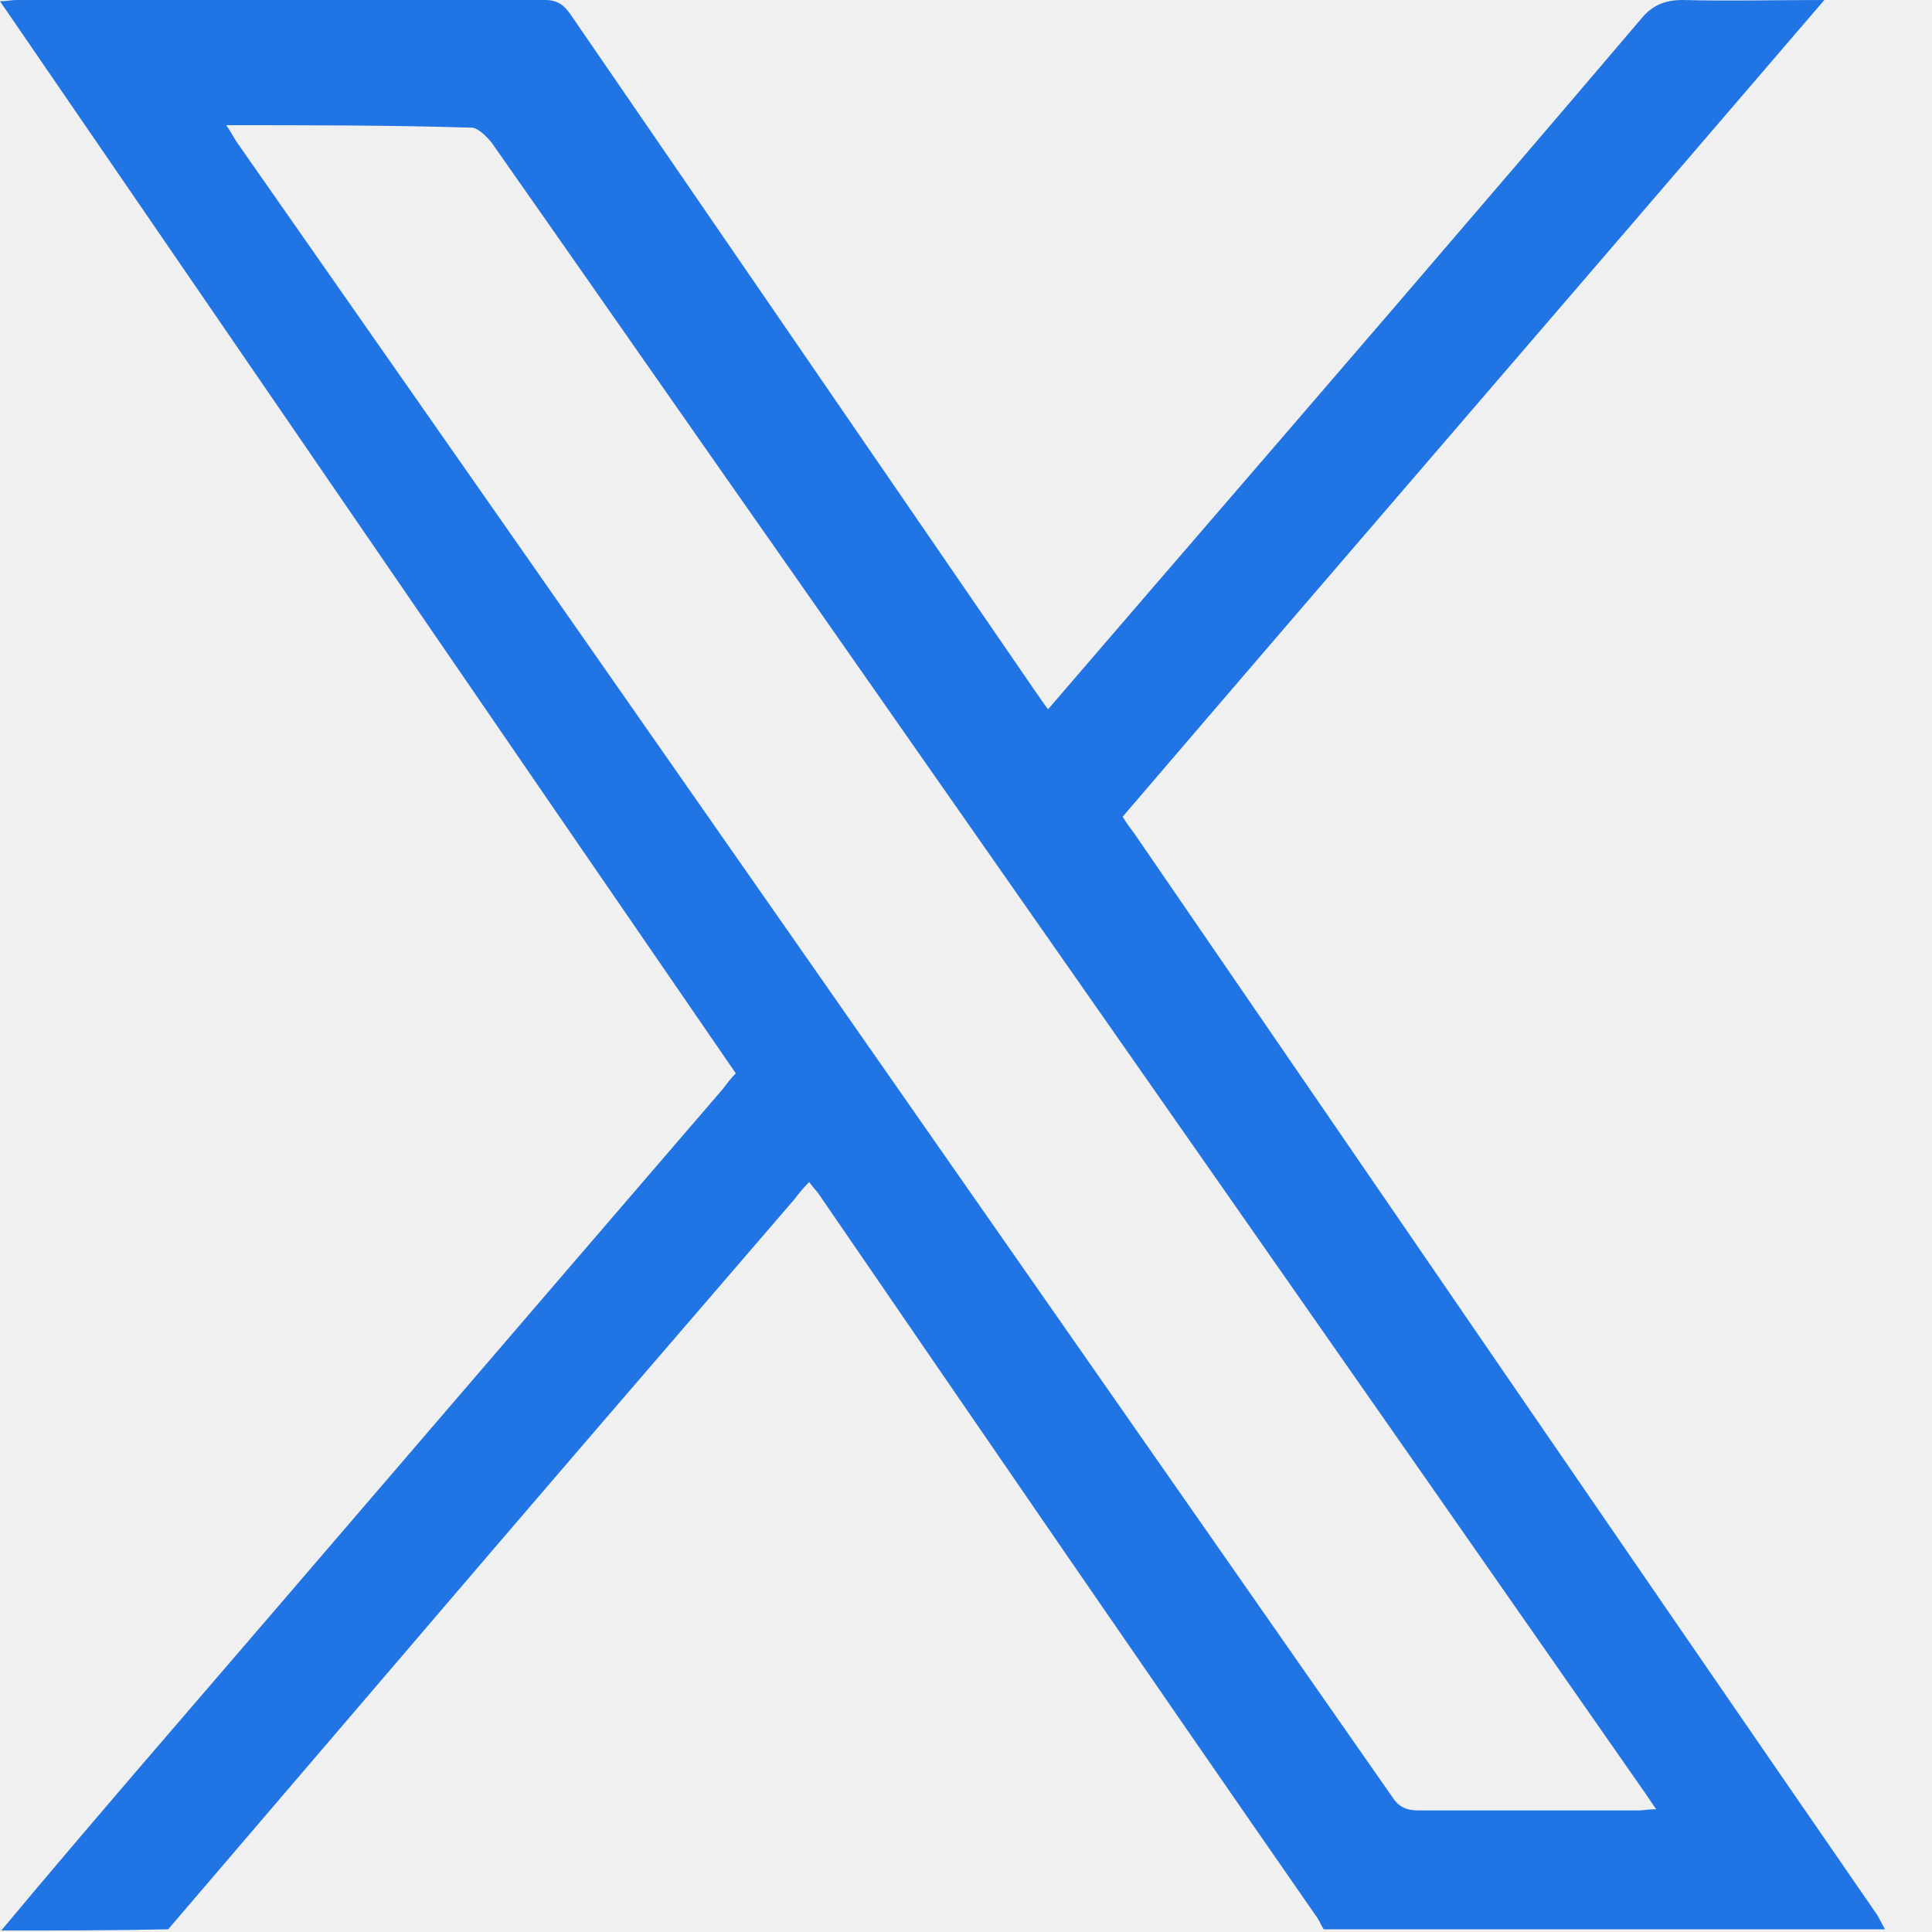
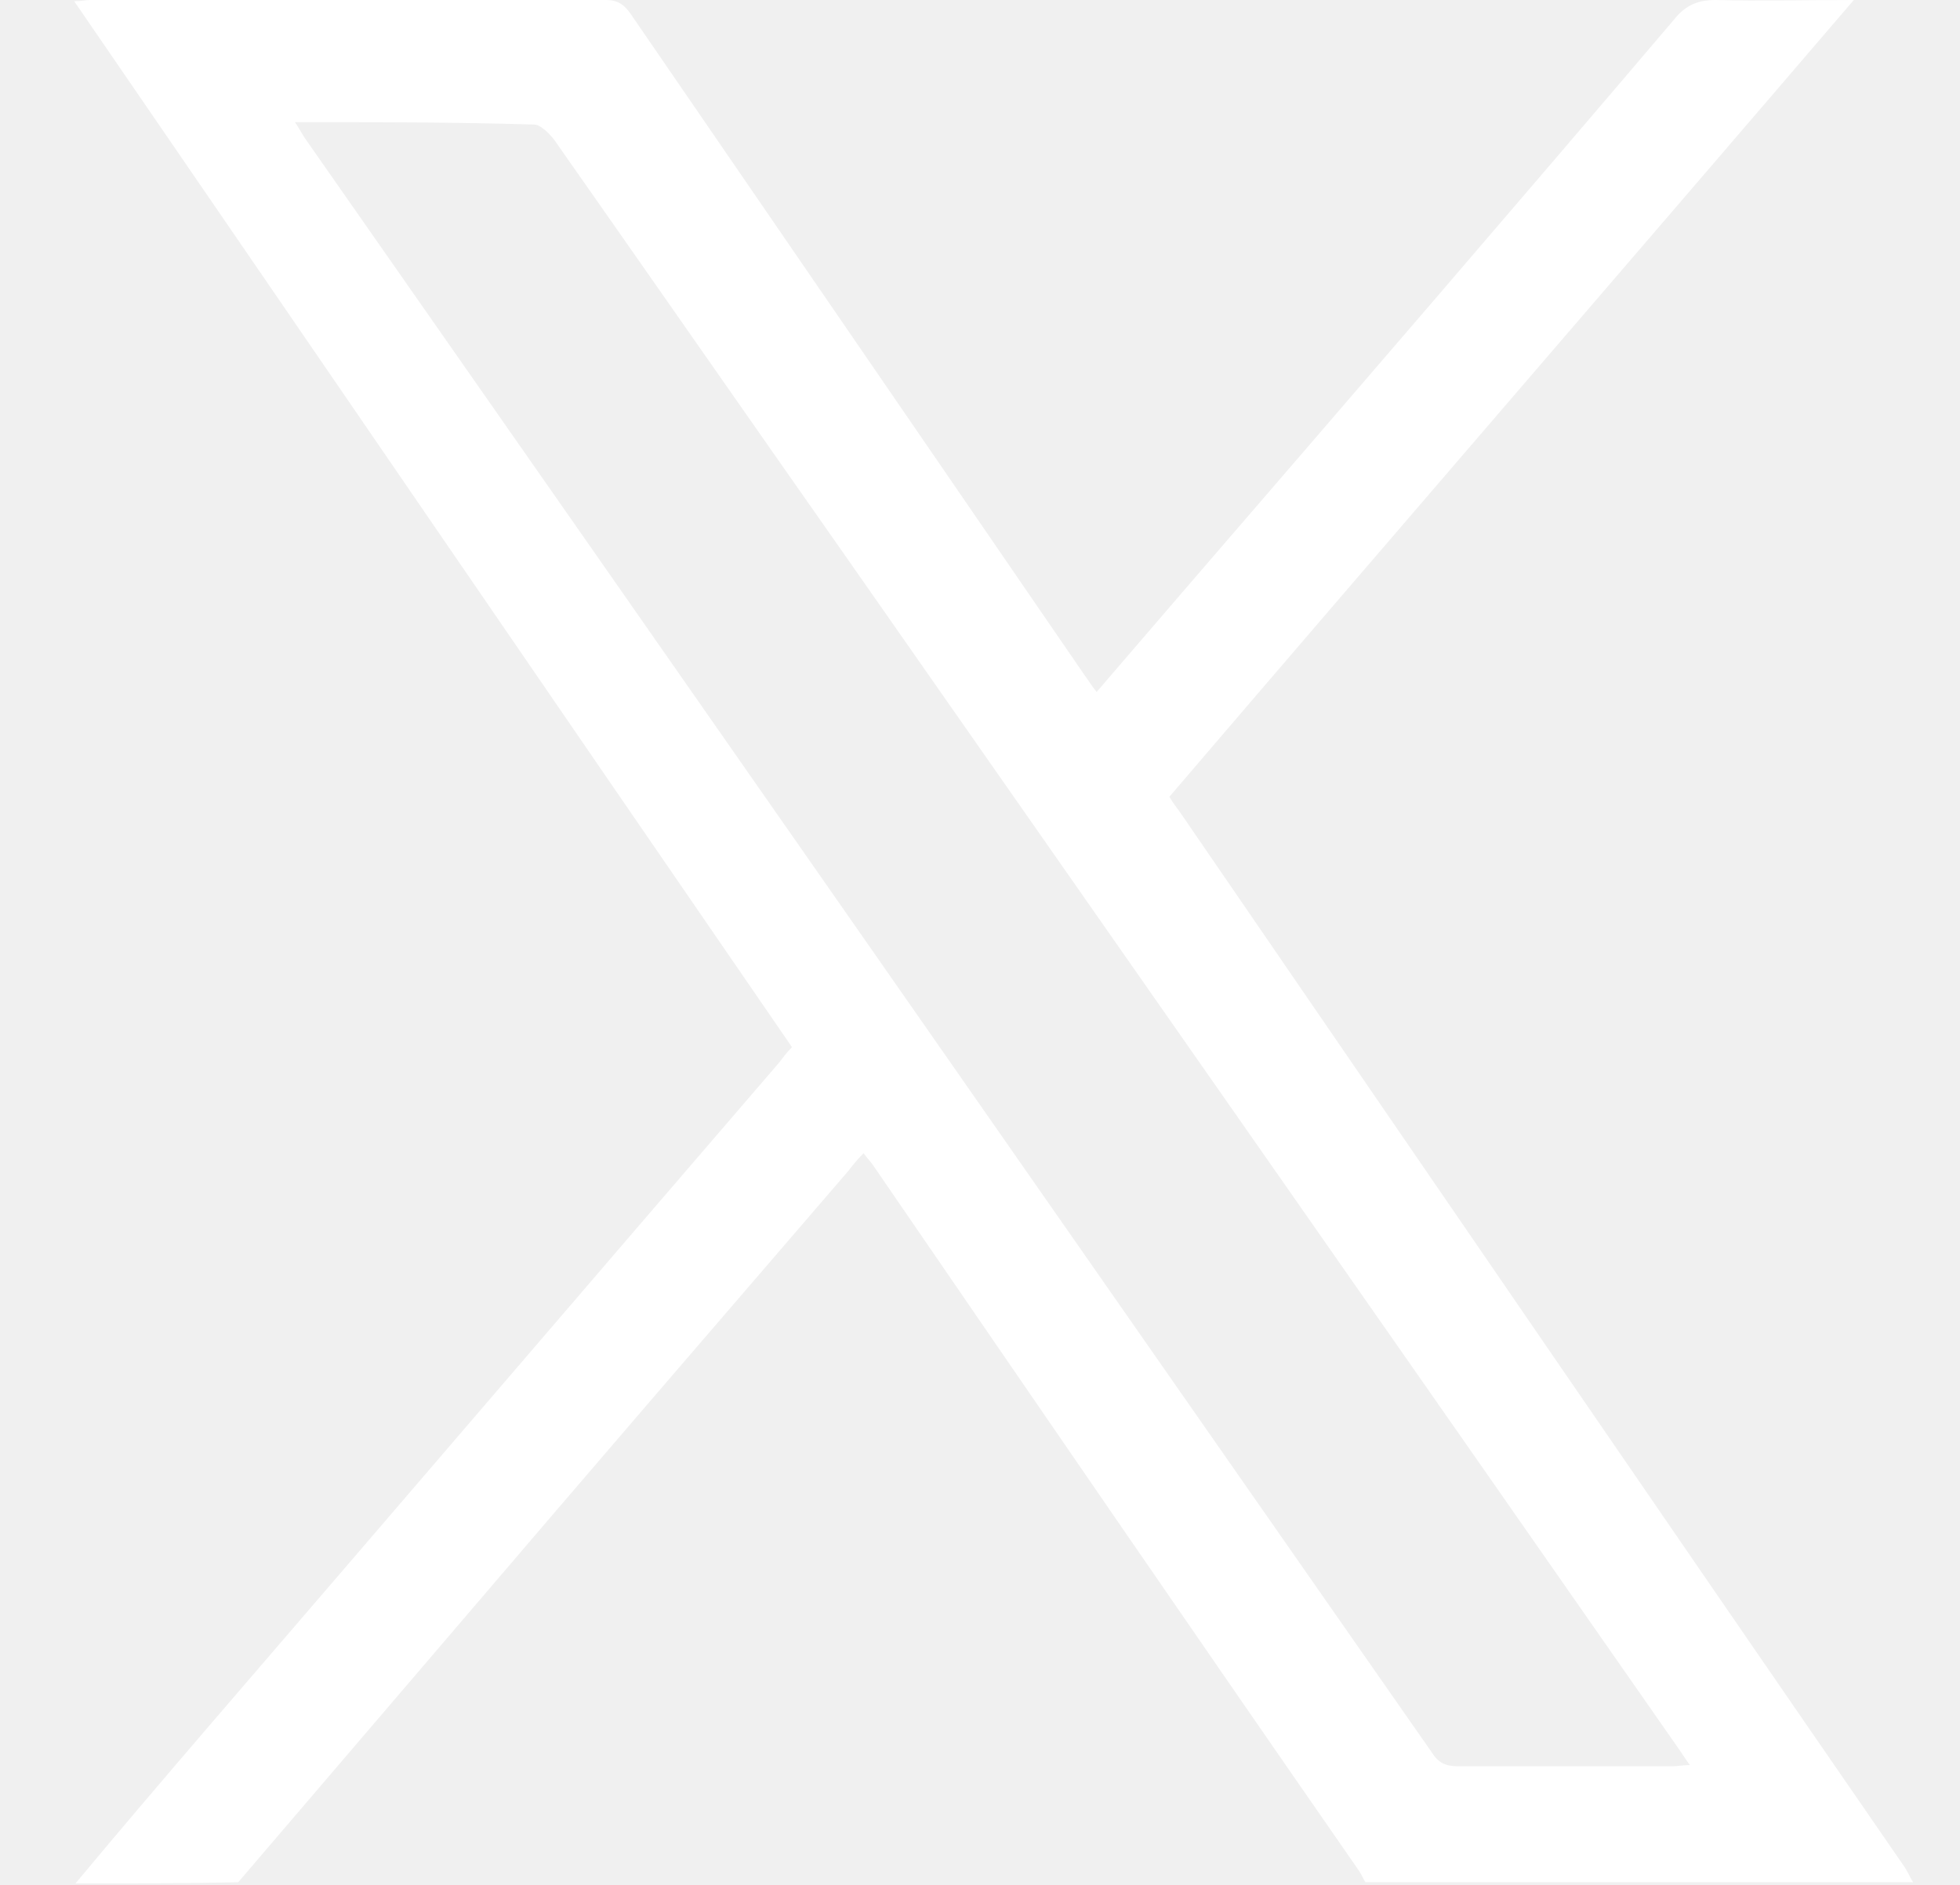
- <svg xmlns="http://www.w3.org/2000/svg" width="25" height="25" viewBox="0 0 25 25" fill="none">
-   <path d="M0.016 24.981C0.589 24.294 1.162 23.623 1.75 22.936C4.286 19.991 6.822 17.03 9.358 14.086C9.407 14.02 9.456 13.955 9.521 13.889C6.348 9.276 3.19 4.663 0 0.016C0.098 0.016 0.147 0 0.213 0C2.487 0 4.777 0 7.051 0C7.215 0 7.296 0.065 7.378 0.18C9.39 3.108 11.386 6.02 13.399 8.949C13.448 9.014 13.497 9.096 13.562 9.178C13.971 8.703 14.38 8.229 14.773 7.771C16.932 5.268 19.092 2.765 21.235 0.245C21.382 0.065 21.546 0 21.775 0C22.364 0.016 22.953 0 23.607 0C20.564 3.55 17.538 7.051 14.527 10.568C14.576 10.65 14.626 10.716 14.675 10.781C17.865 15.427 21.055 20.09 24.261 24.736C24.311 24.801 24.343 24.883 24.392 24.965C21.971 24.965 19.55 24.965 17.129 24.965C17.096 24.916 17.079 24.867 17.047 24.818C14.887 21.709 12.744 18.585 10.601 15.46C10.568 15.411 10.519 15.362 10.47 15.296C10.388 15.378 10.323 15.46 10.274 15.525C8.54 17.538 6.806 19.55 5.088 21.562C4.123 22.691 3.141 23.836 2.176 24.965C1.44 24.981 0.72 24.981 0.016 24.981ZM2.928 1.62C2.994 1.718 3.027 1.783 3.059 1.832C8.049 8.965 13.022 16.098 18.012 23.247C18.094 23.378 18.192 23.427 18.356 23.427C19.304 23.427 20.253 23.427 21.202 23.427C21.268 23.427 21.333 23.411 21.431 23.411C21.349 23.296 21.3 23.214 21.251 23.149C17.603 17.914 13.938 12.679 10.29 7.46C8.981 5.595 7.673 3.714 6.364 1.849C6.298 1.767 6.184 1.652 6.102 1.652C5.055 1.62 4.024 1.62 2.928 1.62Z" fill="#2074E3" />
+ <svg xmlns="http://www.w3.org/2000/svg" width="26" height="25" viewBox="0 0 26 25" fill="none">
+   <path d="M1.001 24.981C1.573 24.294 2.146 23.623 2.735 22.936C5.271 19.991 7.806 17.03 10.342 14.086C10.391 14.02 10.44 13.955 10.506 13.889C7.332 9.276 4.175 4.663 0.984 0.016C1.083 0.016 1.132 0 1.197 0C3.471 0 5.761 0 8.035 0C8.199 0 8.281 0.065 8.363 0.18C10.375 3.108 12.371 6.02 14.383 8.949C14.432 9.014 14.481 9.096 14.547 9.178C14.956 8.703 15.364 8.229 15.757 7.771C17.917 5.268 20.076 2.765 22.219 0.245C22.366 0.065 22.53 0 22.759 0C23.348 0.016 23.937 0 24.591 0C21.549 3.55 18.522 7.051 15.512 10.568C15.561 10.65 15.61 10.716 15.659 10.781C18.849 15.427 22.039 20.09 25.246 24.736C25.295 24.801 25.328 24.883 25.377 24.965C22.955 24.965 20.534 24.965 18.113 24.965C18.08 24.916 18.064 24.867 18.031 24.818C15.872 21.709 13.729 18.585 11.585 15.46C11.553 15.411 11.504 15.362 11.455 15.296C11.373 15.378 11.307 15.46 11.258 15.525C9.524 17.538 7.79 19.55 6.072 21.562C5.107 22.691 4.125 23.836 3.16 24.965C2.424 24.981 1.704 24.981 1.001 24.981ZM3.913 1.62C3.978 1.718 4.011 1.783 4.044 1.832C9.033 8.965 14.007 16.098 18.996 23.247C19.078 23.378 19.176 23.427 19.34 23.427C20.289 23.427 21.238 23.427 22.186 23.427C22.252 23.427 22.317 23.411 22.416 23.411C22.334 23.296 22.285 23.214 22.236 23.149C18.587 17.914 14.923 12.679 11.275 7.46C9.966 5.595 8.657 3.714 7.348 1.849C7.283 1.767 7.168 1.652 7.087 1.652C6.04 1.62 5.009 1.62 3.913 1.62Z" fill="white" />
</svg>
